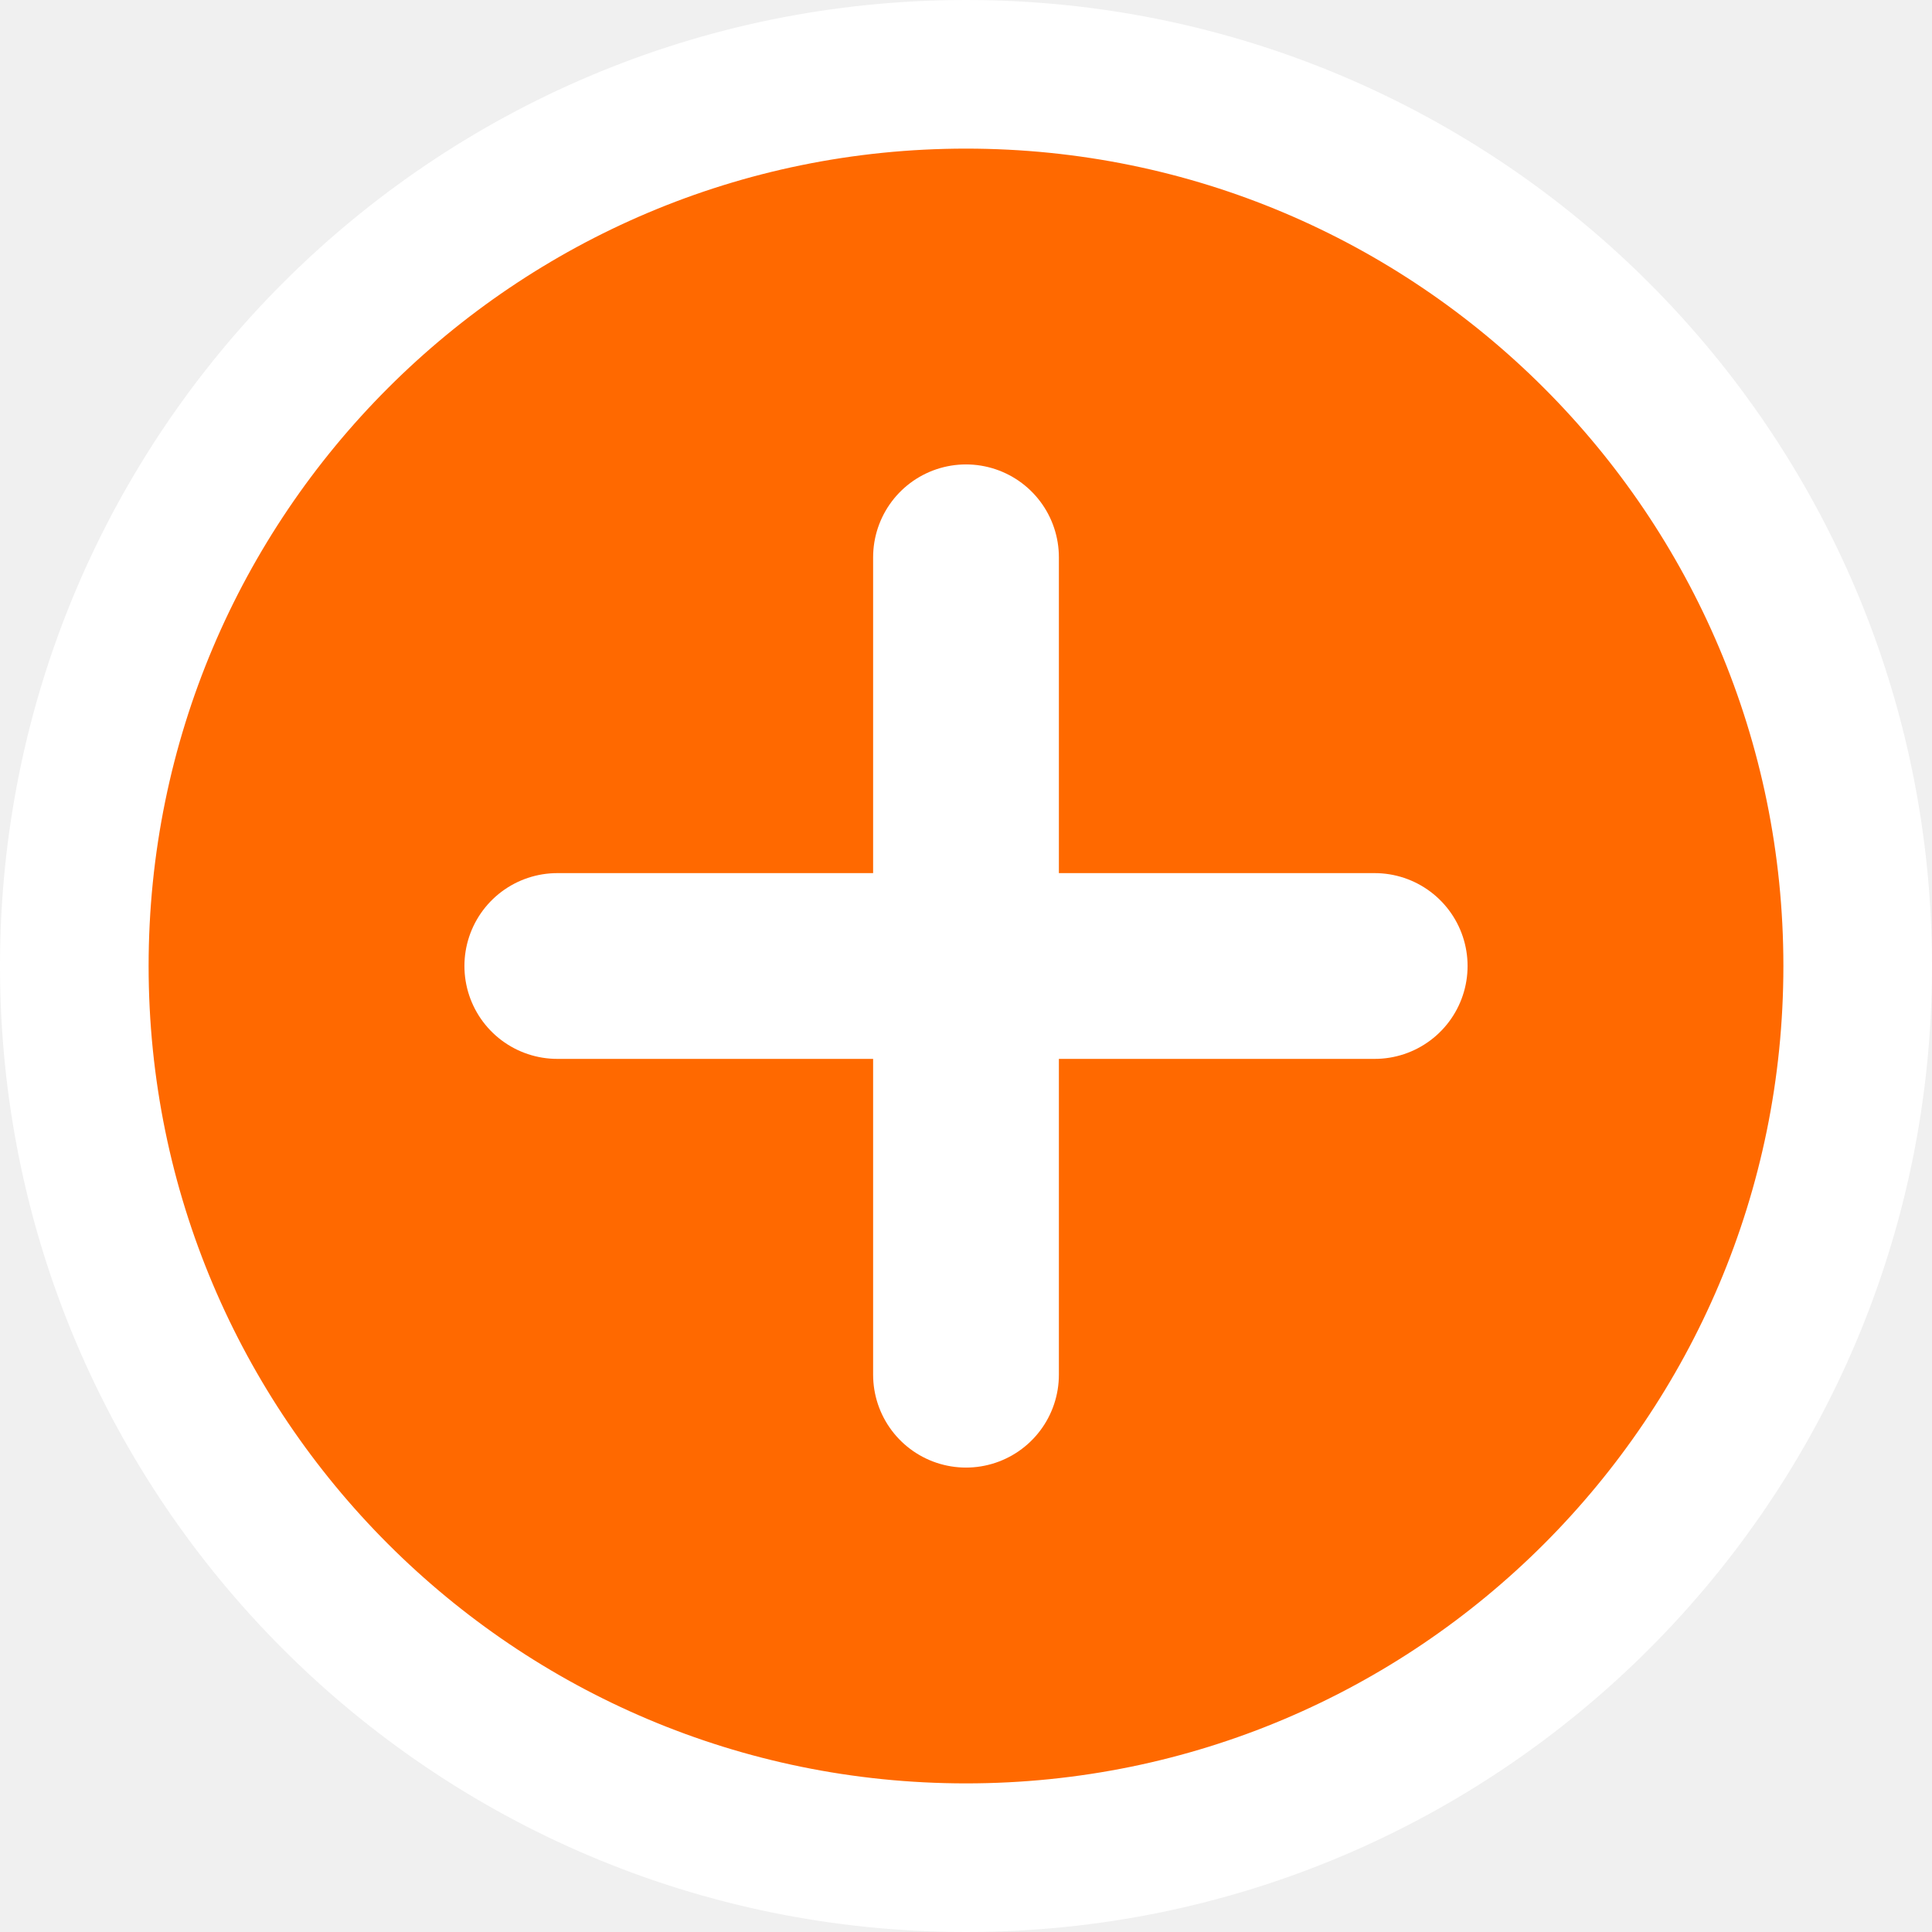
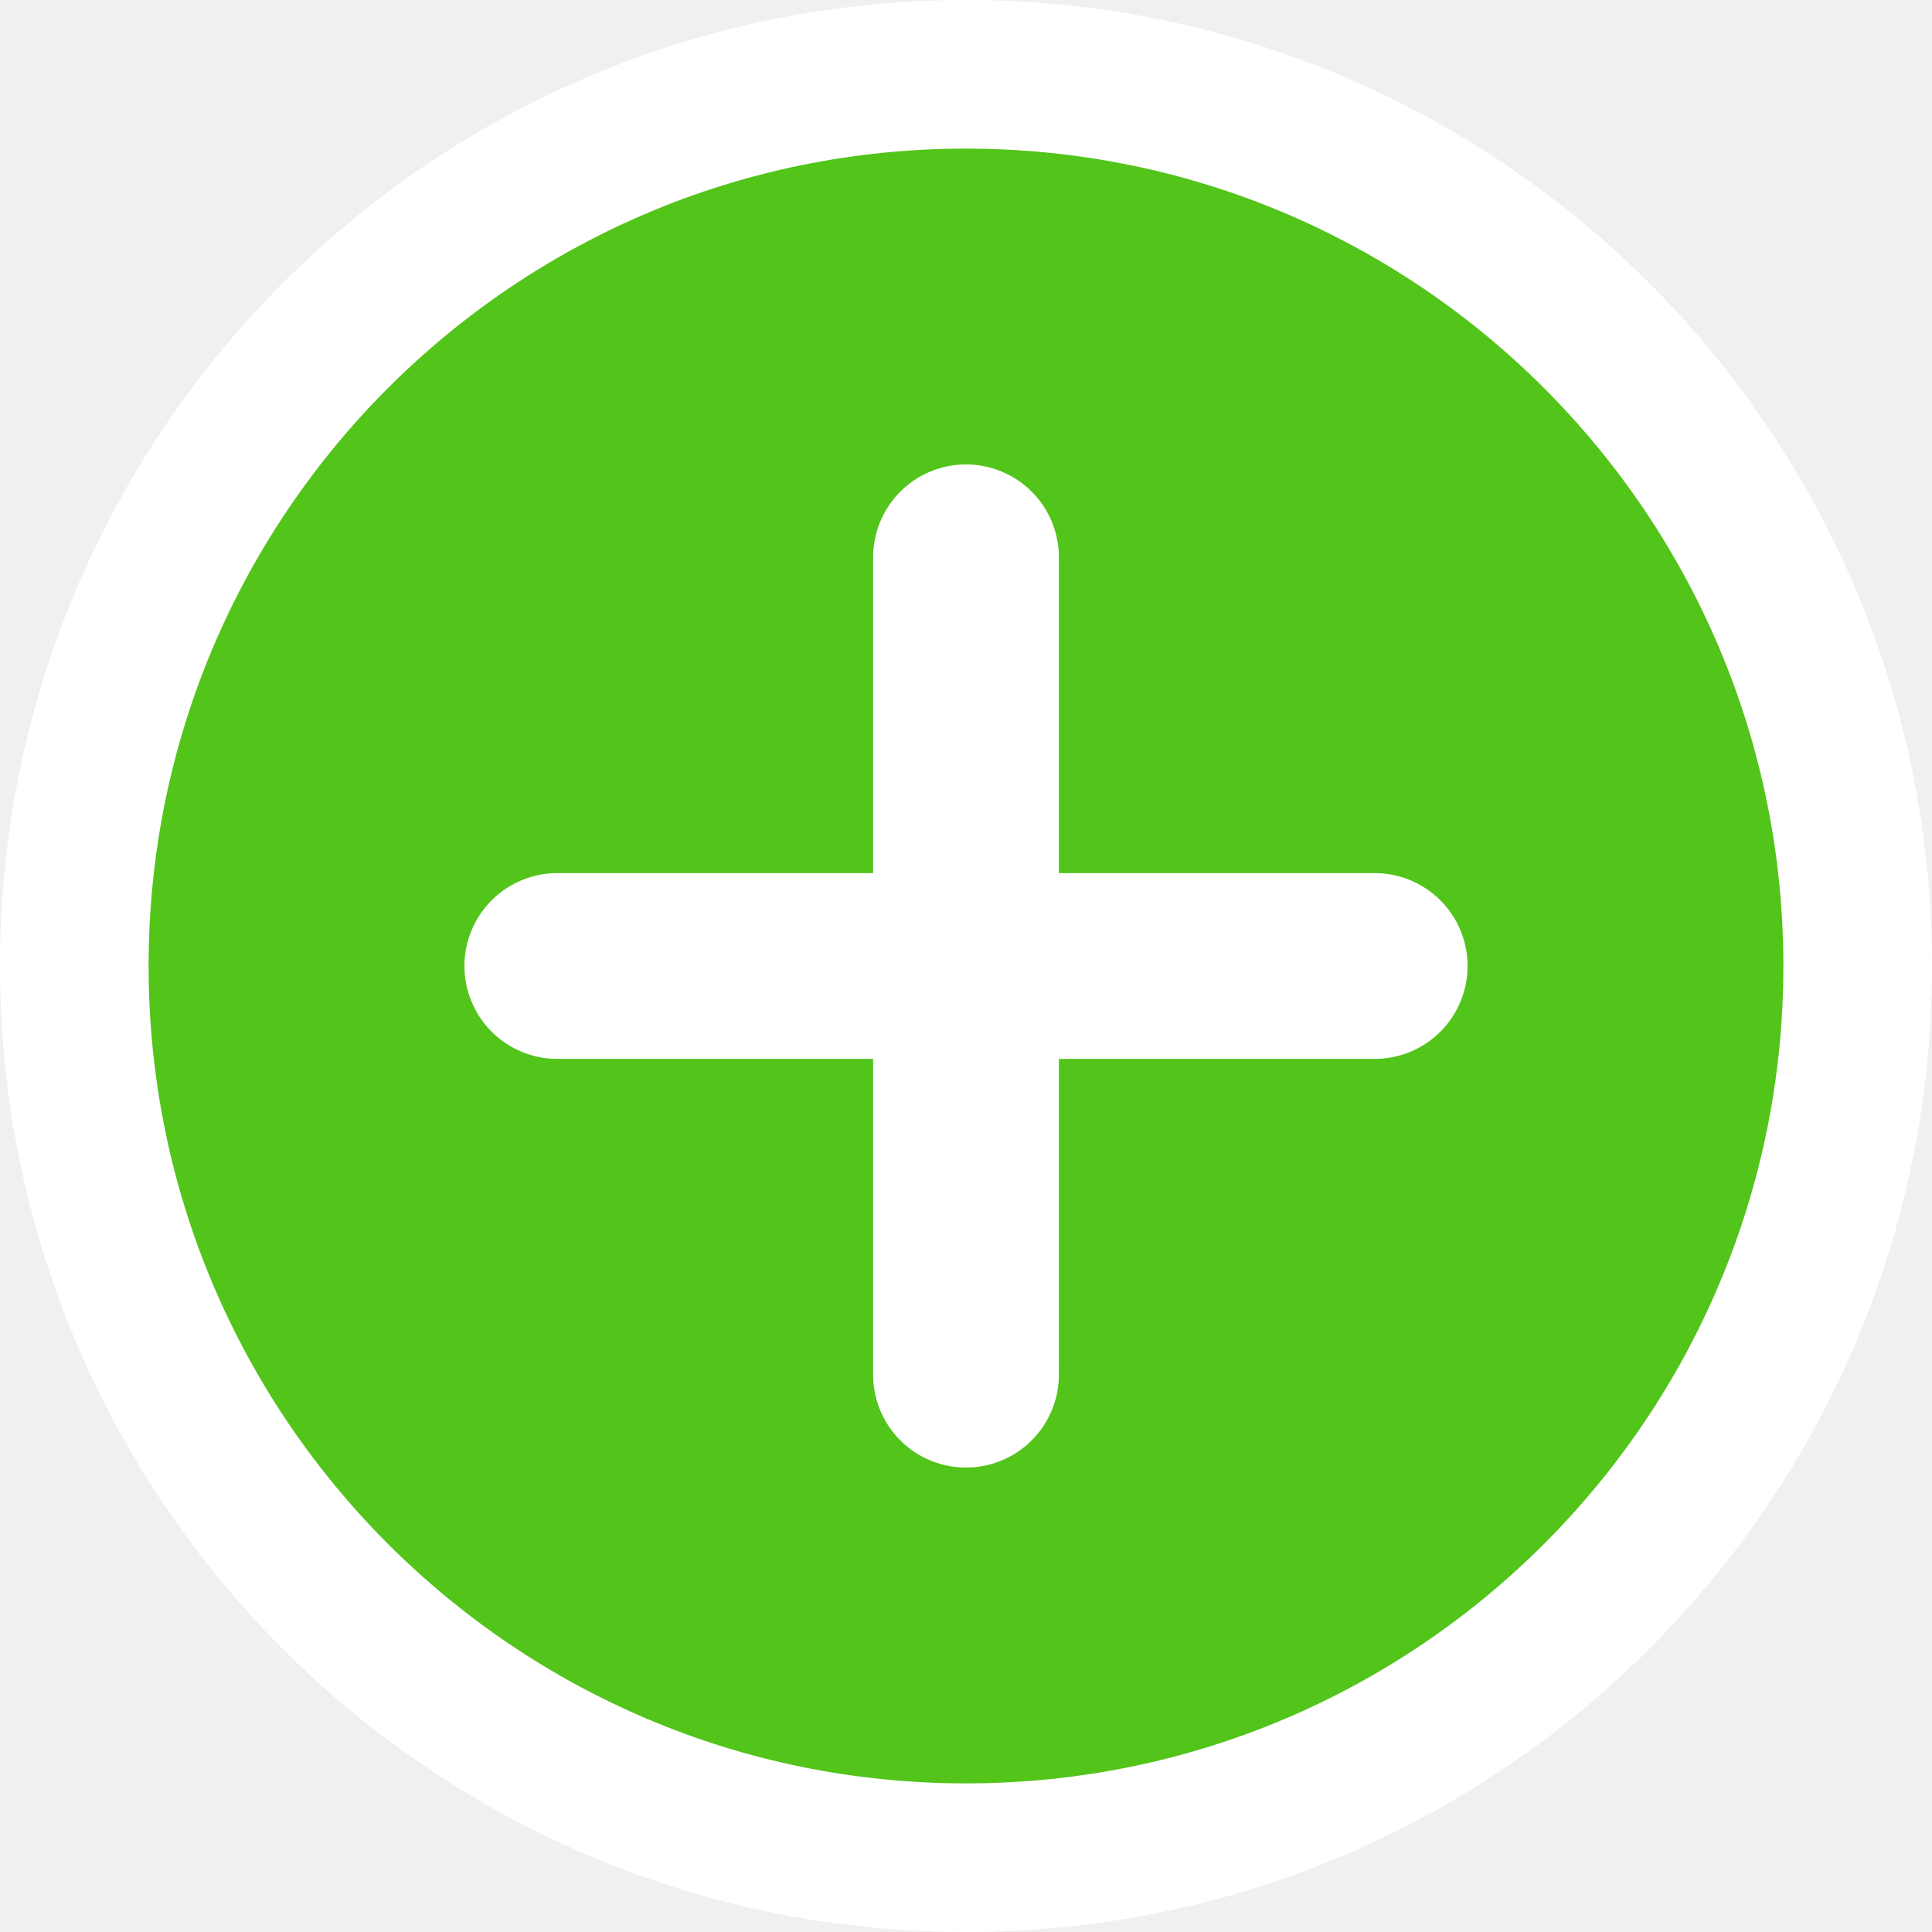
<svg xmlns="http://www.w3.org/2000/svg" width="13" height="13" viewBox="0 0 13 13" fill="none">
-   <rect x="0.5" y="0.5" width="12" height="12" rx="6" fill="#FF6900" />
+   <rect x="0.5" y="0.5" width="12" height="12" rx="6" fill="#52C41A" />
  <rect x="0.5" y="0.5" width="12" height="12" rx="6" stroke="white" />
  <g clip-path="url(#clip0_topology_add)">
    <path d="M6.5 3.75V9.25M3.75 6.5H9.25" stroke="white" stroke-width="1.25" stroke-linecap="round" />
  </g>
  <defs>
    <clipPath id="clip0_topology_add">
      <rect width="7" height="7" fill="white" transform="translate(3 3)" />
    </clipPath>
  </defs>
</svg>
